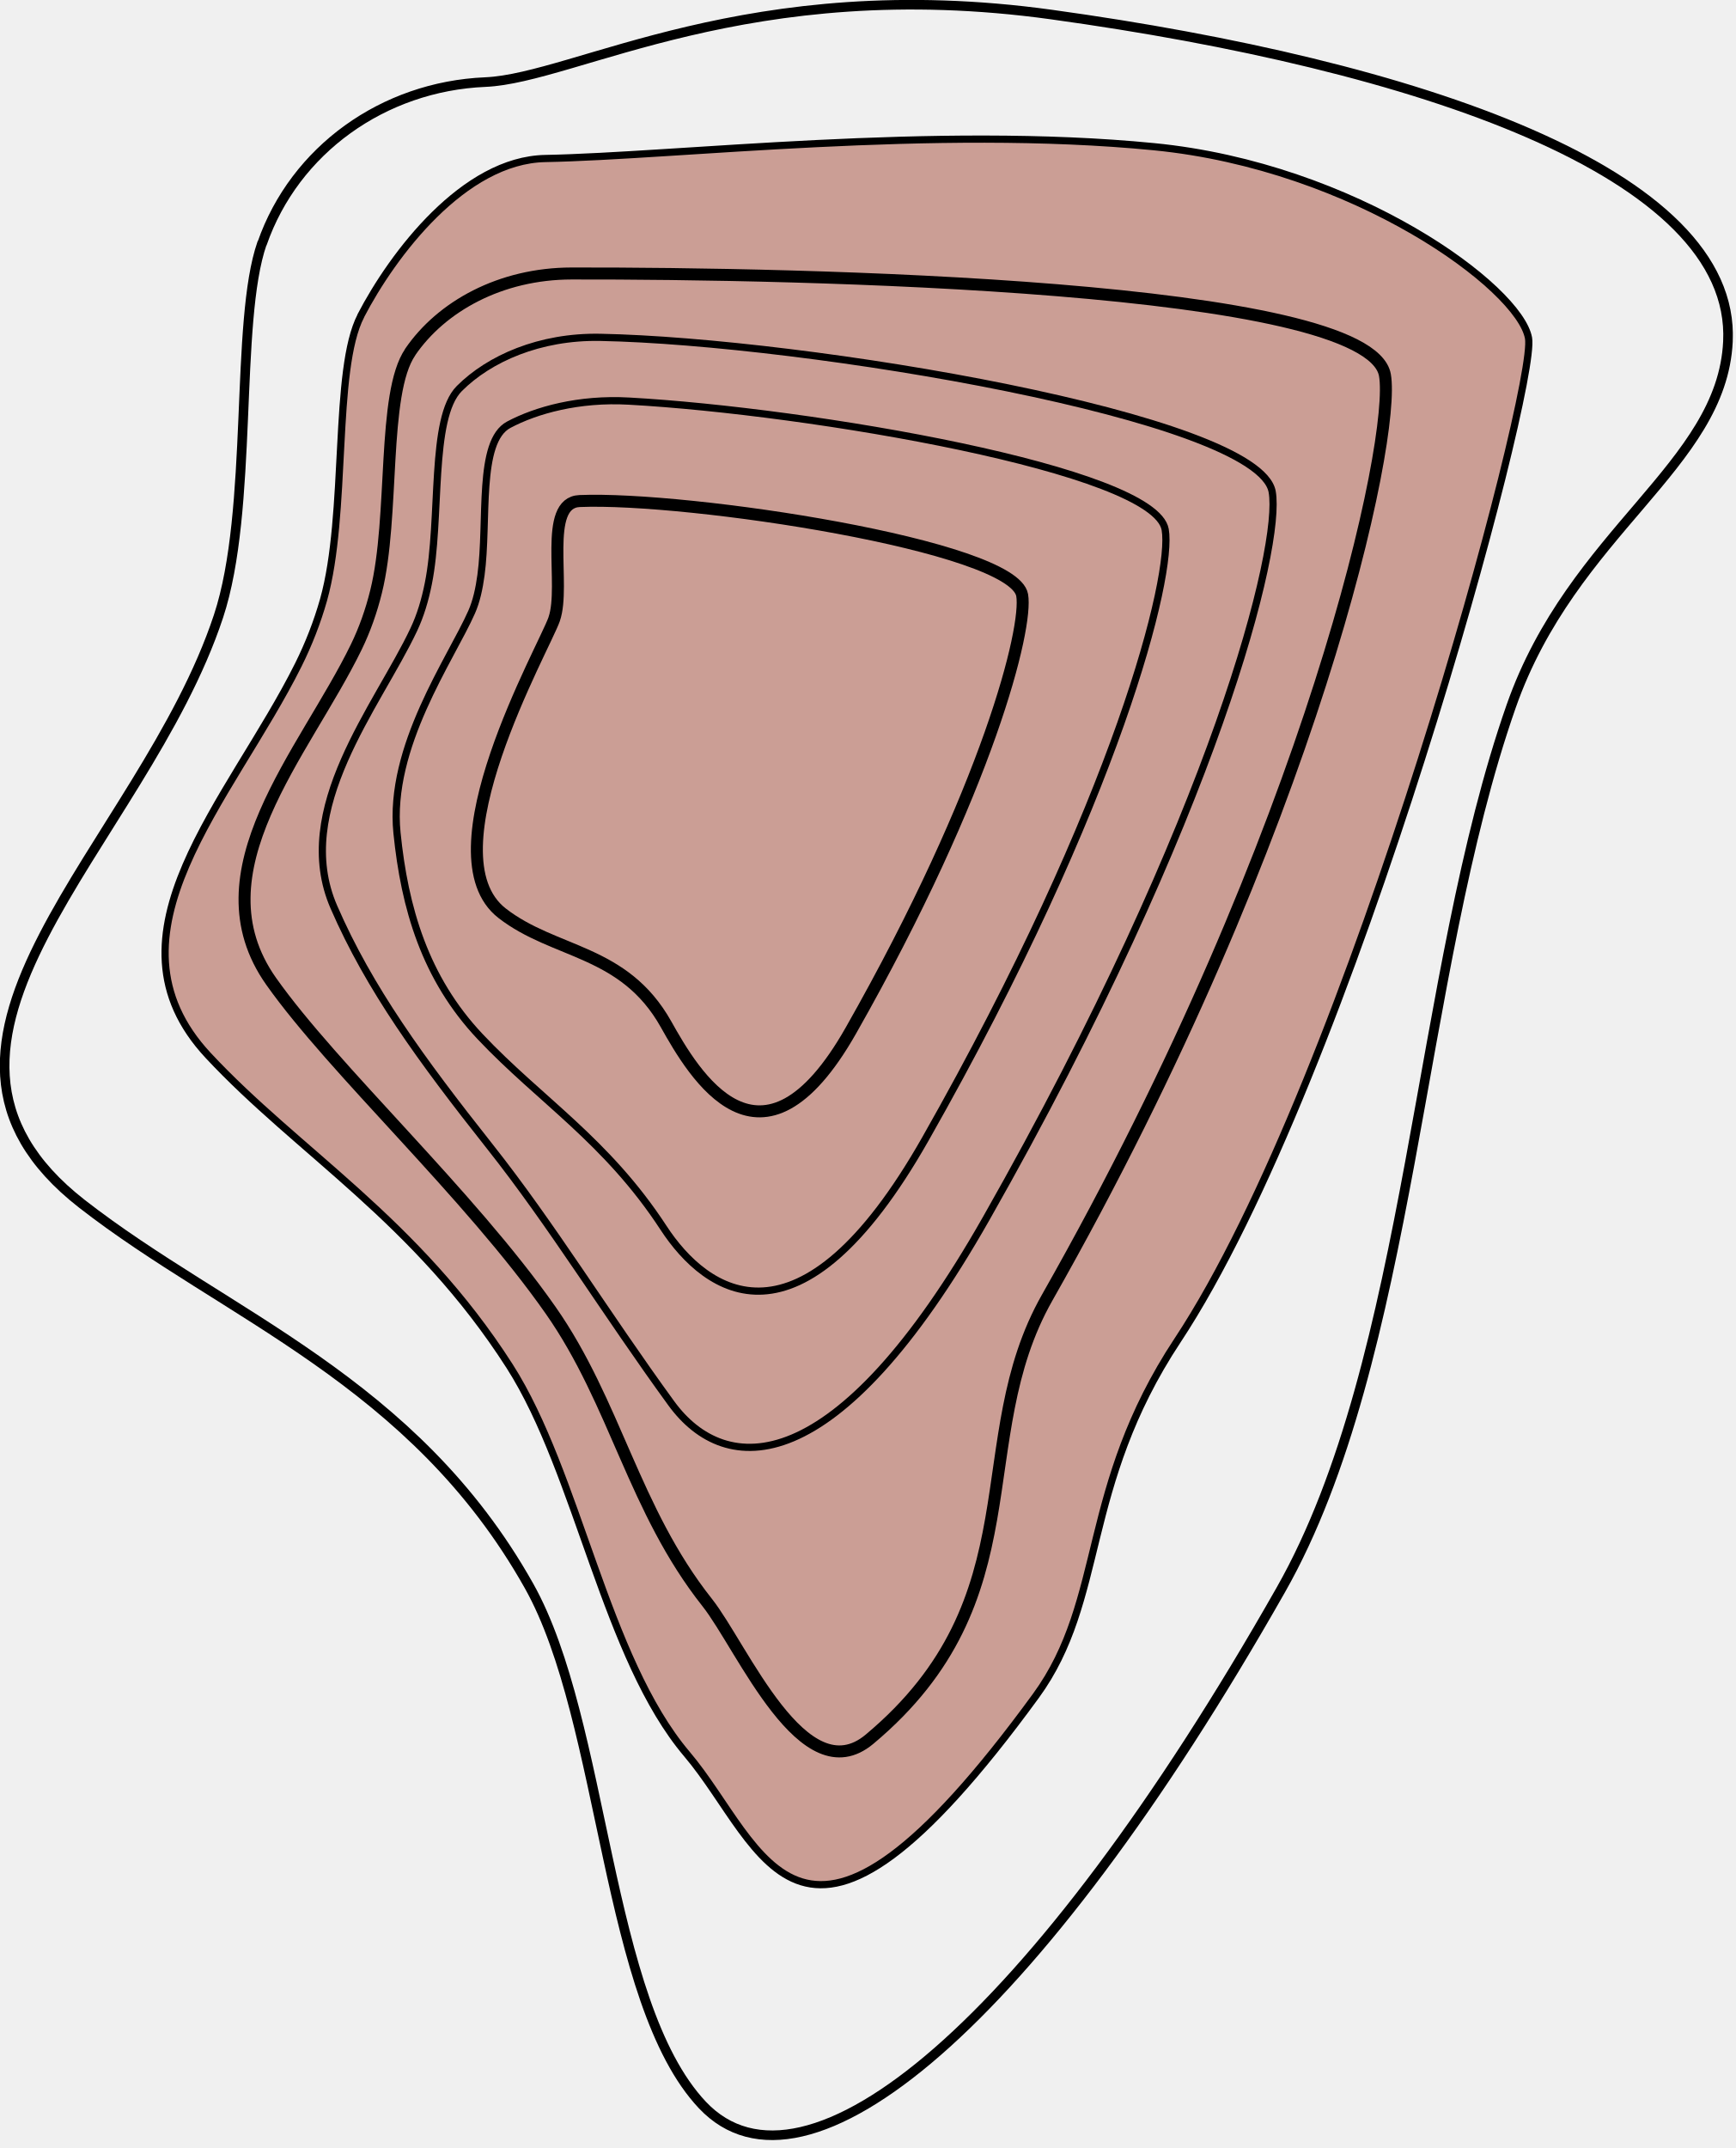
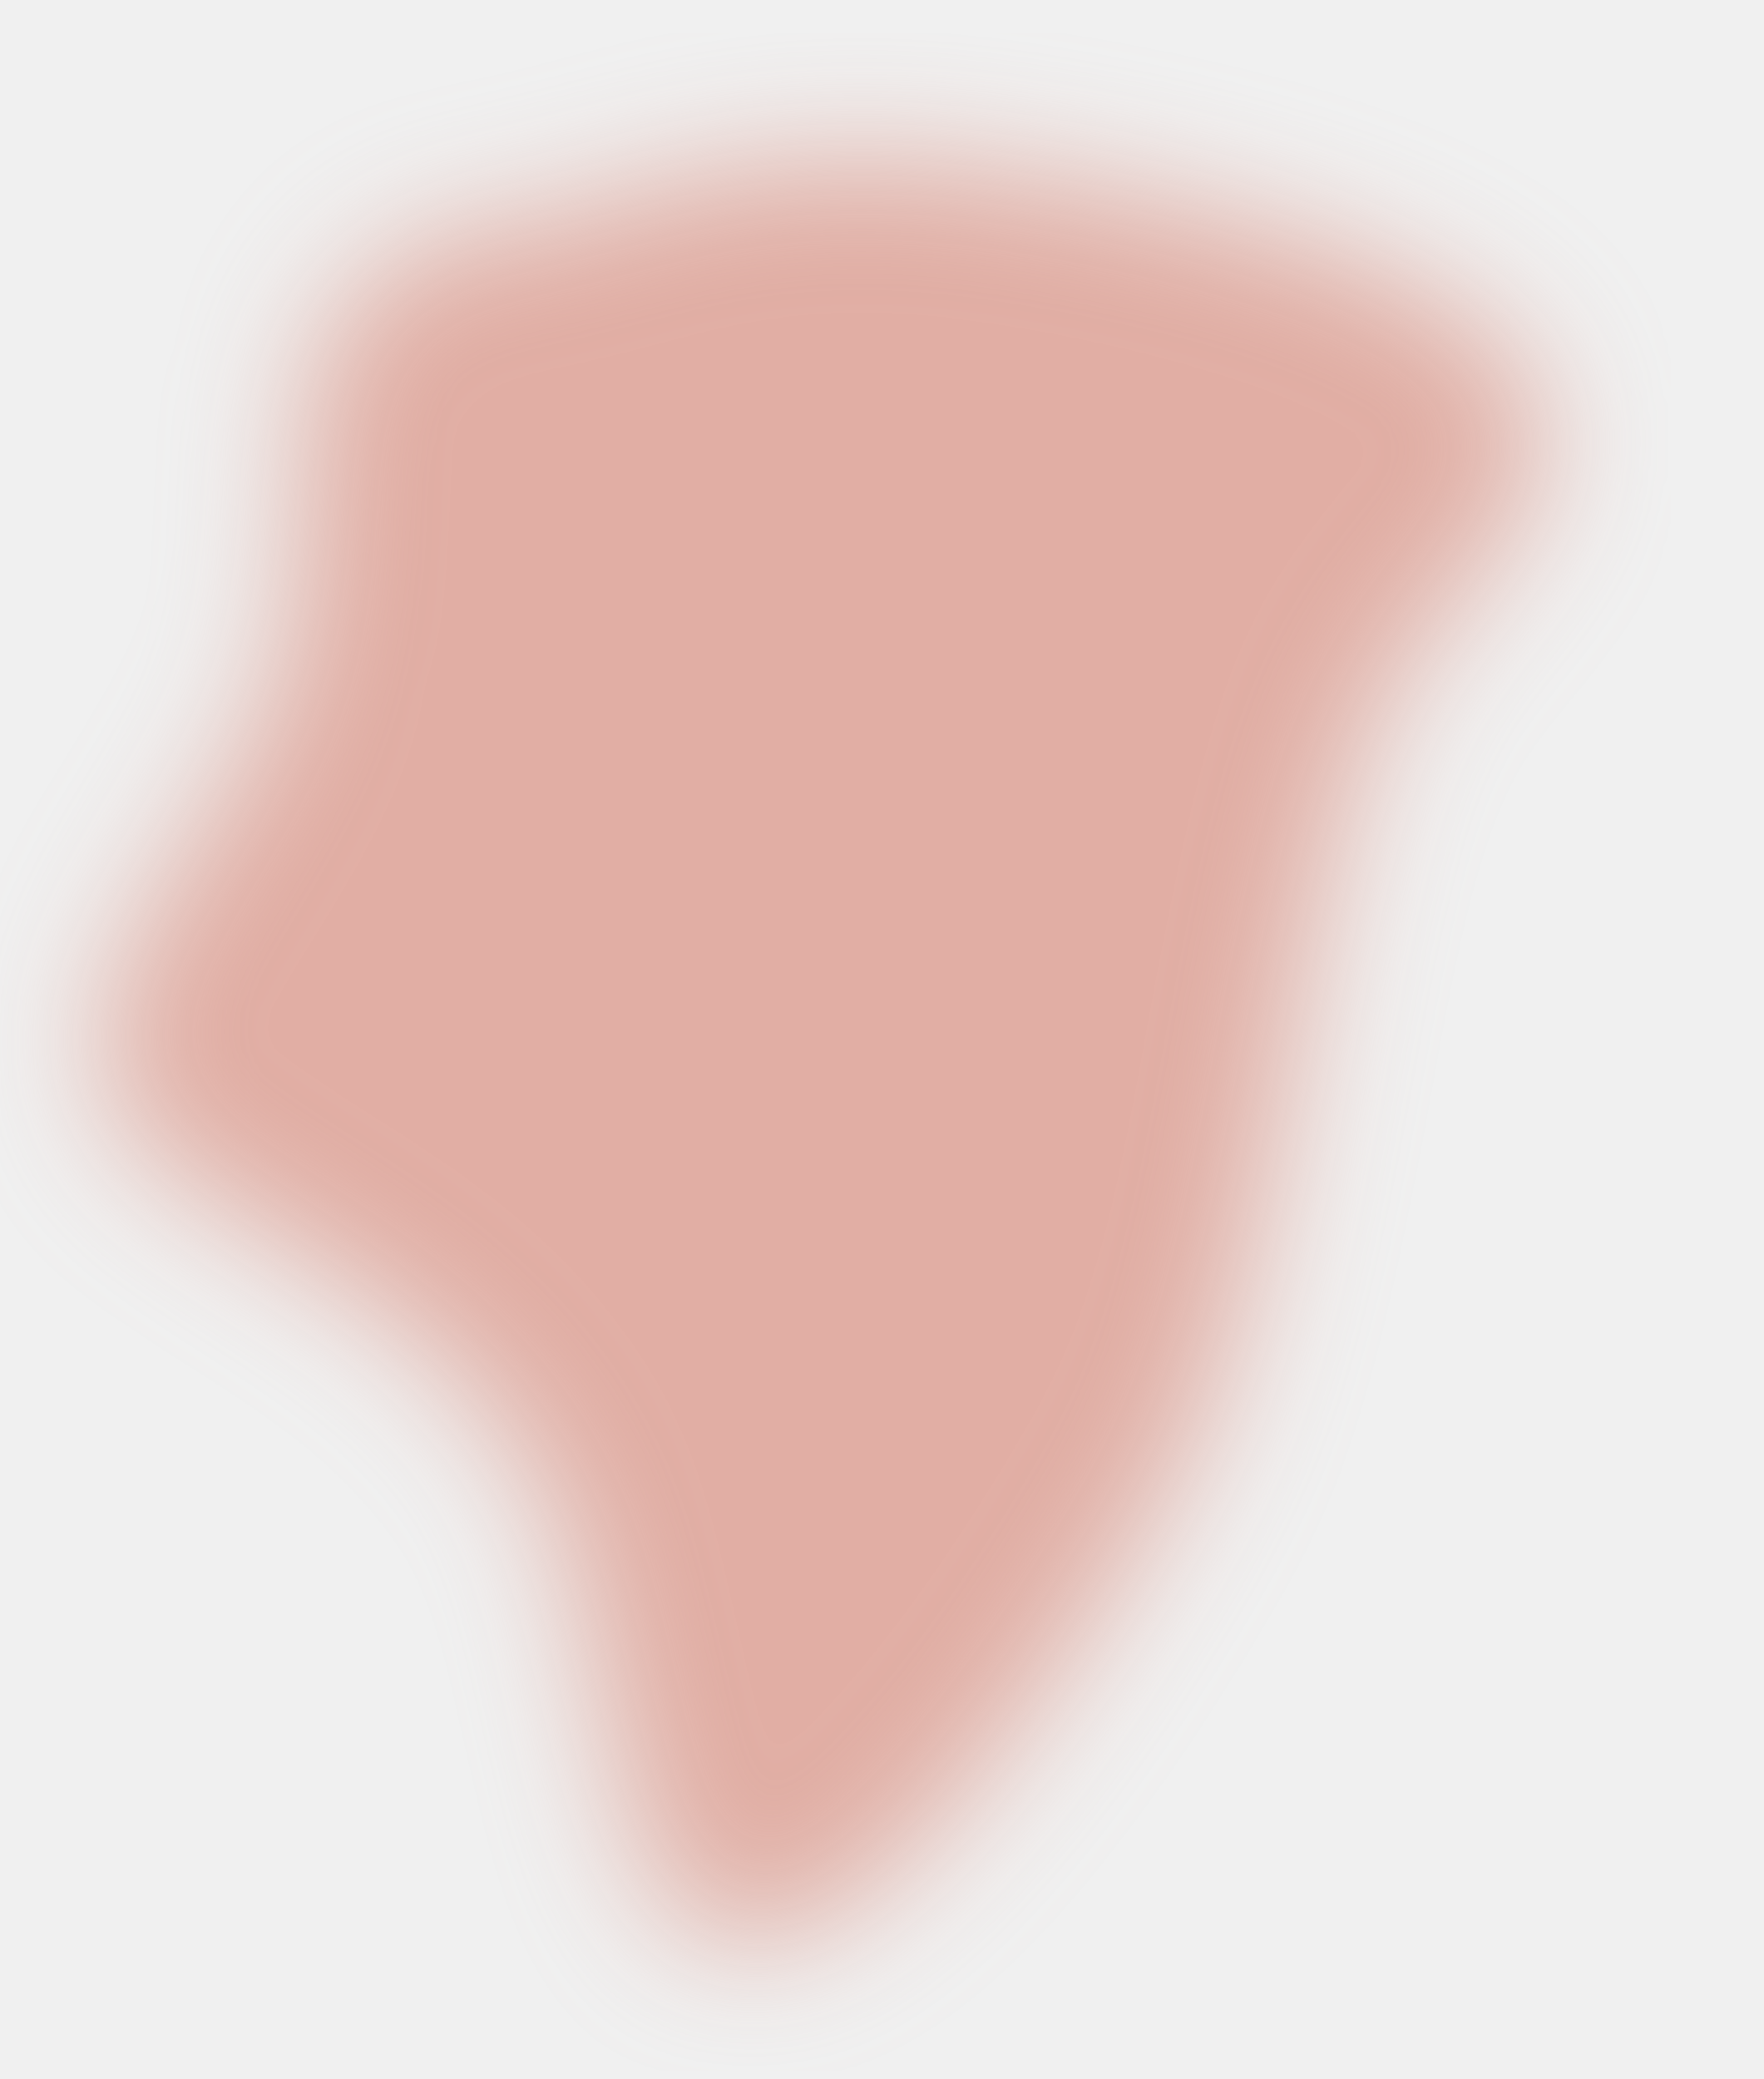
- <svg xmlns="http://www.w3.org/2000/svg" width="181" height="224" viewBox="0 0 181 224" fill="none">
+ <svg xmlns="http://www.w3.org/2000/svg" width="207" height="244" viewBox="0 0 207 244" fill="none">
  <g clip-path="url(#clip0_1546_20)">
-     <path d="M27.35 25.37C30.74 15.65 39.97 9.01 50.63 8.56C60.04 8.16 78.04 -2.86 109.69 1.52C147.61 6.76 181.11 17.94 180.24 35.63C179.61 48.6 164.03 55.39 157.63 73.65C147.81 101.67 147.31 141.67 133.6 165.8C107.84 211.17 84 230.89 73.27 219.52C63.11 208.75 63.15 179.56 55.18 165.38C43.12 143.92 23.57 137.24 8.55 125.54C-13.12 108.65 14.85 88.26 22.79 64.27C26.47 53.15 24.46 33.6 27.33 25.37H27.35Z" stroke="black" stroke-linecap="round" stroke-linejoin="round" />
-     <path d="M37.63 32.94C40.96 26.52 48.38 16.69 56.88 16.53C70.45 16.28 97.5 13.05 120.38 15.3C141.34 17.36 158.5 29.99 159.44 35.26C160.36 40.44 140.88 112.48 122.83 139.78C112.66 155.16 115.39 166.79 108.06 176.84C83.25 210.85 79.8 192.53 71.66 182.93C63.13 172.88 60.32 153.66 53.16 142.47C43.41 127.24 31.08 120.12 21.71 110.06C10 97.49 24.09 83.44 31.13 69.31C32.2 67.16 33.09 64.88 33.75 62.55C36.26 53.62 34.72 38.56 37.64 32.94H37.63Z" fill="#C18A7F" fill-opacity="0.8" stroke="black" stroke-width="0.75" stroke-linecap="round" stroke-linejoin="round" />
-     <path d="M42.78 36.72C46.03 31.96 52.2 28.53 59.62 28.52C83.21 28.48 142.77 29.68 144.46 39.11C145.63 45.65 137.09 86.25 109.23 135.32C100.77 150.22 108.29 166.66 90.7 181.37C83.81 187.13 77.45 171.77 73.77 167.12C66.08 157.41 64.22 146.32 57.43 136.63C48.92 124.48 34.82 111.59 28.28 102.33C20.22 90.91 31.77 78.55 37.16 67.48C38.04 65.67 38.73 63.72 39.23 61.69C41.17 53.86 39.82 41.06 42.79 36.72H42.78Z" stroke="black" stroke-width="1.25" stroke-linecap="round" stroke-linejoin="round" />
-     <path d="M47.92 40.51C51.02 37.41 56.28 35.06 62.62 35.18C83.81 35.59 131.3 43.44 132.7 51.28C133.71 56.91 126.87 84.8 102.88 127.05C87.22 154.63 75.67 154.1 70.02 146.34C63.18 136.95 57.57 127.74 51.1 119.57C43.9 110.47 38.53 103.11 34.83 94.6C30.38 84.38 39.4 73.64 43.16 65.66C43.85 64.2 44.34 62.57 44.68 60.85C46.04 54.11 44.83 43.6 47.91 40.52L47.92 40.51Z" stroke="black" stroke-width="0.75" stroke-linecap="round" stroke-linejoin="round" />
-     <path d="M53.07 44.29C55.91 42.78 60.36 41.53 65.62 41.83C84.39 42.87 120.43 48.97 121.54 55.22C122.38 59.95 116.65 83.33 96.53 118.77C83.4 141.9 73.65 134.84 69.21 128.04C63.27 118.94 56.32 114.71 50.09 108.11C44.31 101.99 42.2 94.65 41.41 86.86C40.5 77.88 47.04 68.72 49.2 63.82C49.69 62.71 49.98 61.39 50.17 59.98C50.94 54.34 49.78 46.04 53.07 44.29Z" stroke="black" stroke-width="0.75" stroke-linecap="round" stroke-linejoin="round" />
-     <path d="M57.81 64.55C59.04 61.01 56.58 52.41 60.46 52.25C71.69 51.78 105.7 56.89 106.62 62.06C107.22 65.44 103.13 82.15 88.75 107.48C79.36 124.01 72.37 111.98 69.47 106.81C65.08 98.99 57.84 99.49 52.37 95.23C44.48 89.08 56.77 67.56 57.81 64.56V64.55Z" stroke="black" stroke-width="1.25" stroke-linecap="round" stroke-linejoin="round" />
+     <g filter="url(#filter0_f_1546_20)">
+       <path d="M37.258 42.401C40.444 33.258 49.121 27.012 59.142 26.589C67.988 26.212 84.91 15.846 114.663 19.966C150.31 24.895 181.802 35.412 180.984 52.053C180.392 64.253 165.746 70.641 159.729 87.817C150.498 114.175 150.028 151.802 137.14 174.501C112.924 217.18 90.512 235.73 80.425 225.034C70.874 214.903 70.912 187.445 63.42 174.106C52.082 153.919 33.704 147.635 19.584 136.629C-0.787 120.741 25.507 101.561 32.971 78.994C36.43 68.534 34.541 50.143 37.239 42.401H37.258Z" fill="#D88878" fill-opacity="0.64" />
+     </g>
  </g>
  <defs>
+     <filter id="filter0_f_1546_20" x="-3" y="4" width="199" height="239" filterUnits="userSpaceOnUse" color-interpolation-filters="sRGB">
+       <feFlood flood-opacity="0" result="BackgroundImageFix" />
+       <feBlend mode="normal" in="SourceGraphic" in2="BackgroundImageFix" result="shape" />
+       <feGaussianBlur stdDeviation="7.5" result="effect1_foregroundBlur_1546_20" />
+     </filter>
    <clipPath id="clip0_1546_20">
-       <rect width="180.75" height="223.18" fill="white" />
+       <rect width="207" height="244" fill="white" />
    </clipPath>
  </defs>
</svg>
